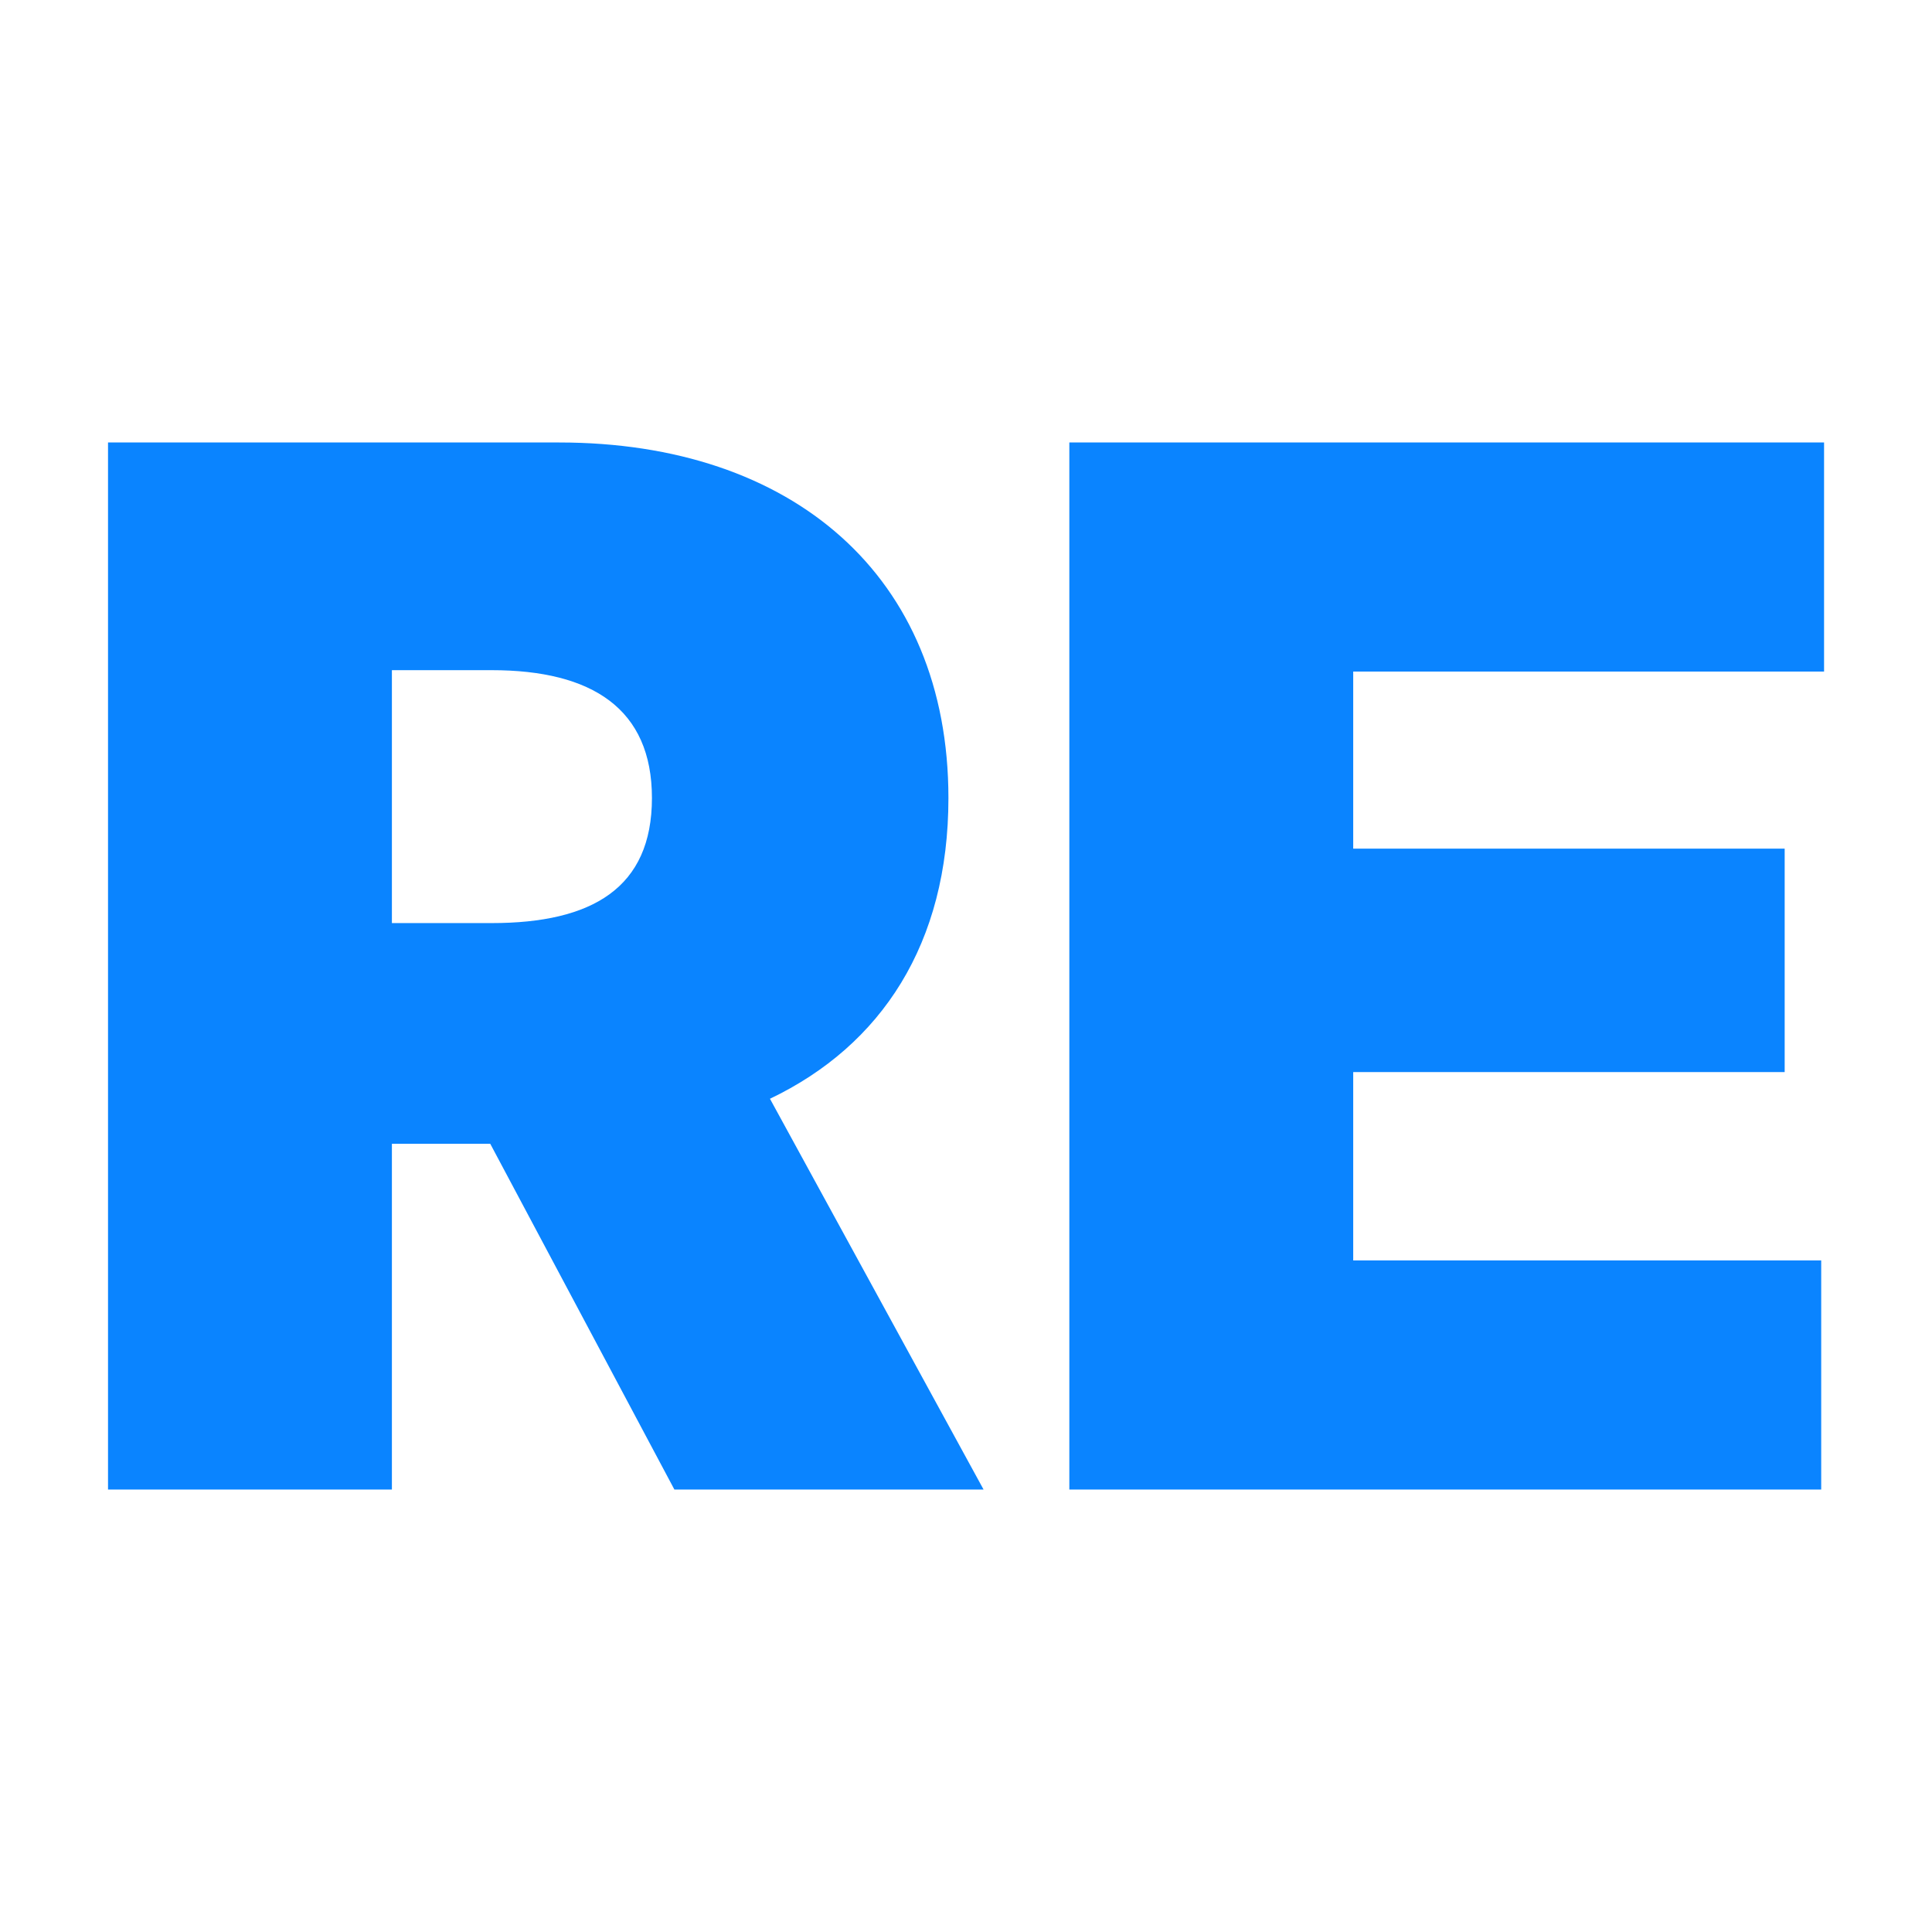
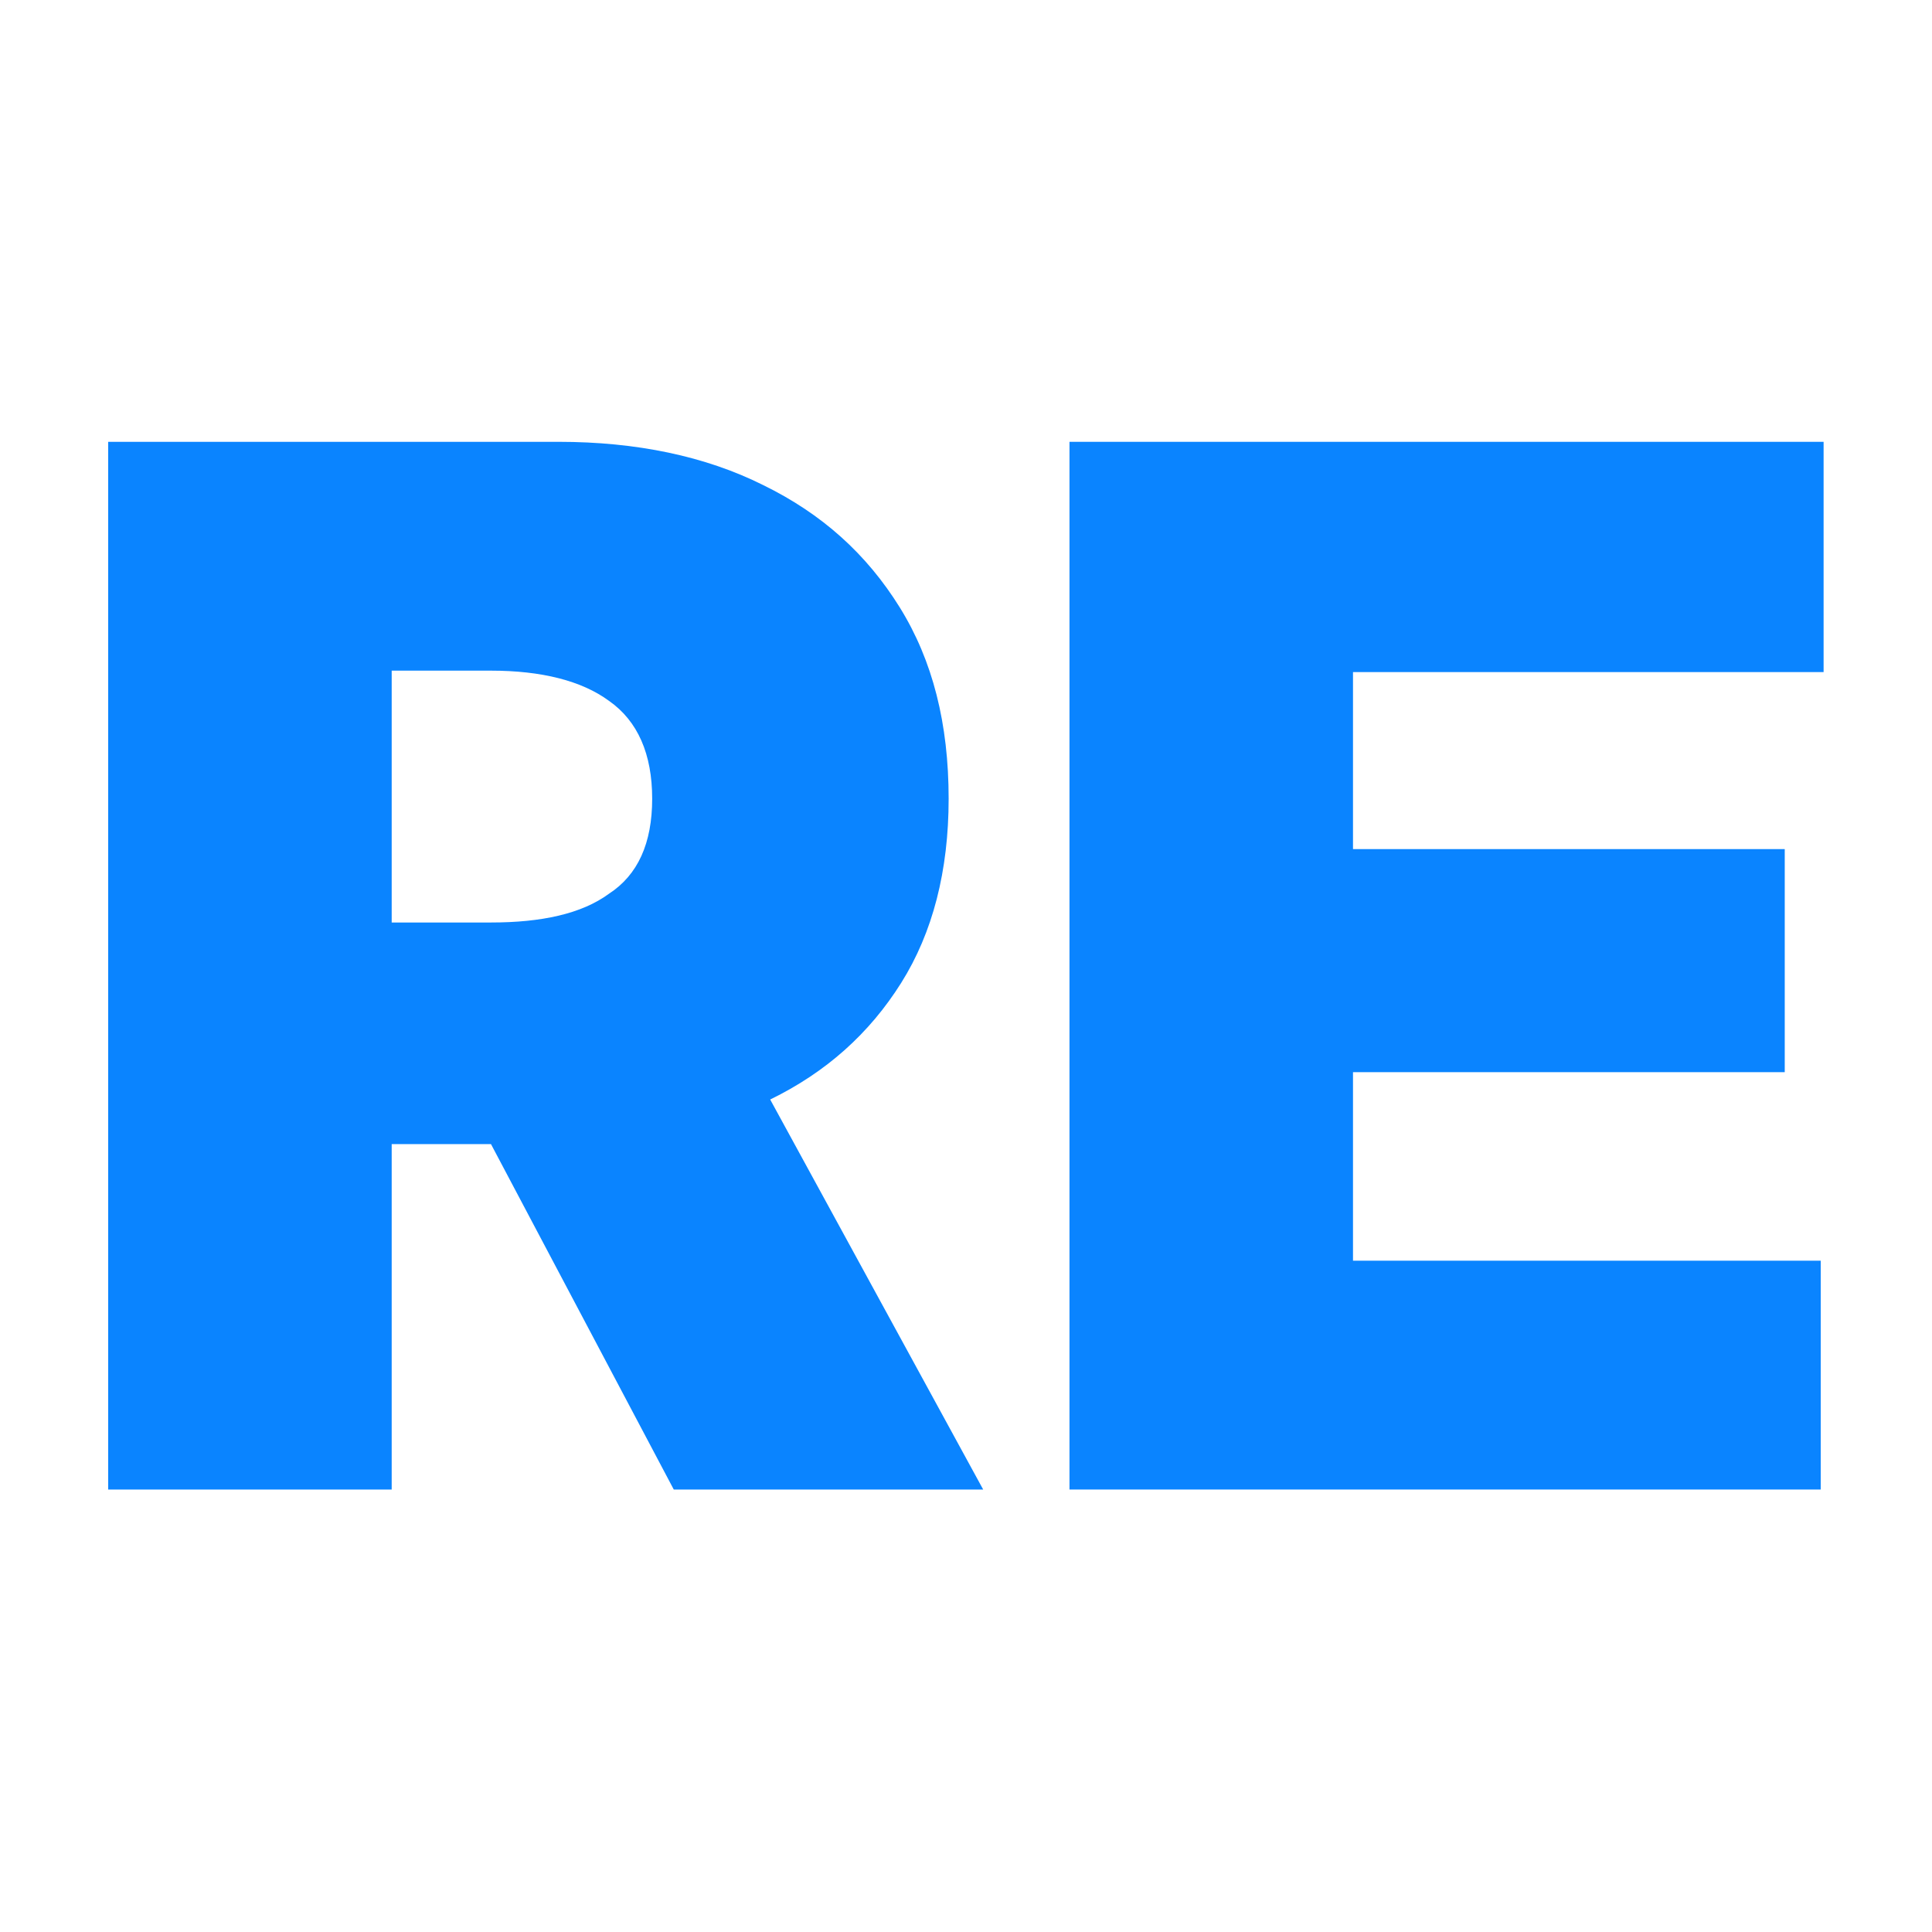
<svg xmlns="http://www.w3.org/2000/svg" width="100%" height="100%" viewBox="0 0 512 512" version="1.1" xml:space="preserve" style="fill-rule:evenodd;clip-rule:evenodd;stroke-linejoin:round;stroke-miterlimit:2;">
  <g transform="matrix(1.38912,0,0,1.38912,-88.0584,-243.041)">
-     <g transform="matrix(274.555,0,0,274.555,422.764,459.125)">
-         </g>
-     <text x="71.125px" y="459.125px" style="font-family:'Inter-Black', 'Inter';font-weight:900;font-size:274.555px;fill:rgb(10,132,255);">RE</text>
+     <g transform="matrix(274.555,0,0,274.555,71.1249,459.125)">
+       <path d="M0.047,-0L0.047,-0.728L0.36,-0.728C0.414,-0.728 0.462,-0.718 0.502,-0.698C0.543,-0.678 0.574,-0.65 0.597,-0.613C0.62,-0.576 0.631,-0.532 0.631,-0.48C0.631,-0.43 0.62,-0.387 0.598,-0.352C0.576,-0.317 0.546,-0.29 0.507,-0.271L0.655,-0L0.44,-0L0.313,-0.24L0.244,-0.24L0.244,-0L0.047,-0ZM0.244,-0.394L0.313,-0.394C0.348,-0.394 0.376,-0.4 0.395,-0.414C0.415,-0.427 0.425,-0.449 0.425,-0.48C0.425,-0.511 0.415,-0.534 0.395,-0.548C0.376,-0.562 0.348,-0.569 0.313,-0.569L0.244,-0.569L0.244,-0.394Z" style="fill:rgb(10,132,255);fill-rule:nonzero;" />
+     </g>
+     <g transform="matrix(274.555,0,0,274.555,254.519,459.125)">
+       <path d="M0.047,-0L0.047,-0.728L0.571,-0.728L0.571,-0.568L0.244,-0.568L0.244,-0.445L0.544,-0.445L0.544,-0.29L0.244,-0.29L0.244,-0.159L0.569,-0.159L0.569,-0L0.047,-0Z" style="fill:rgb(10,132,255);fill-rule:nonzero;" />
+     </g>
  </g>
</svg>
